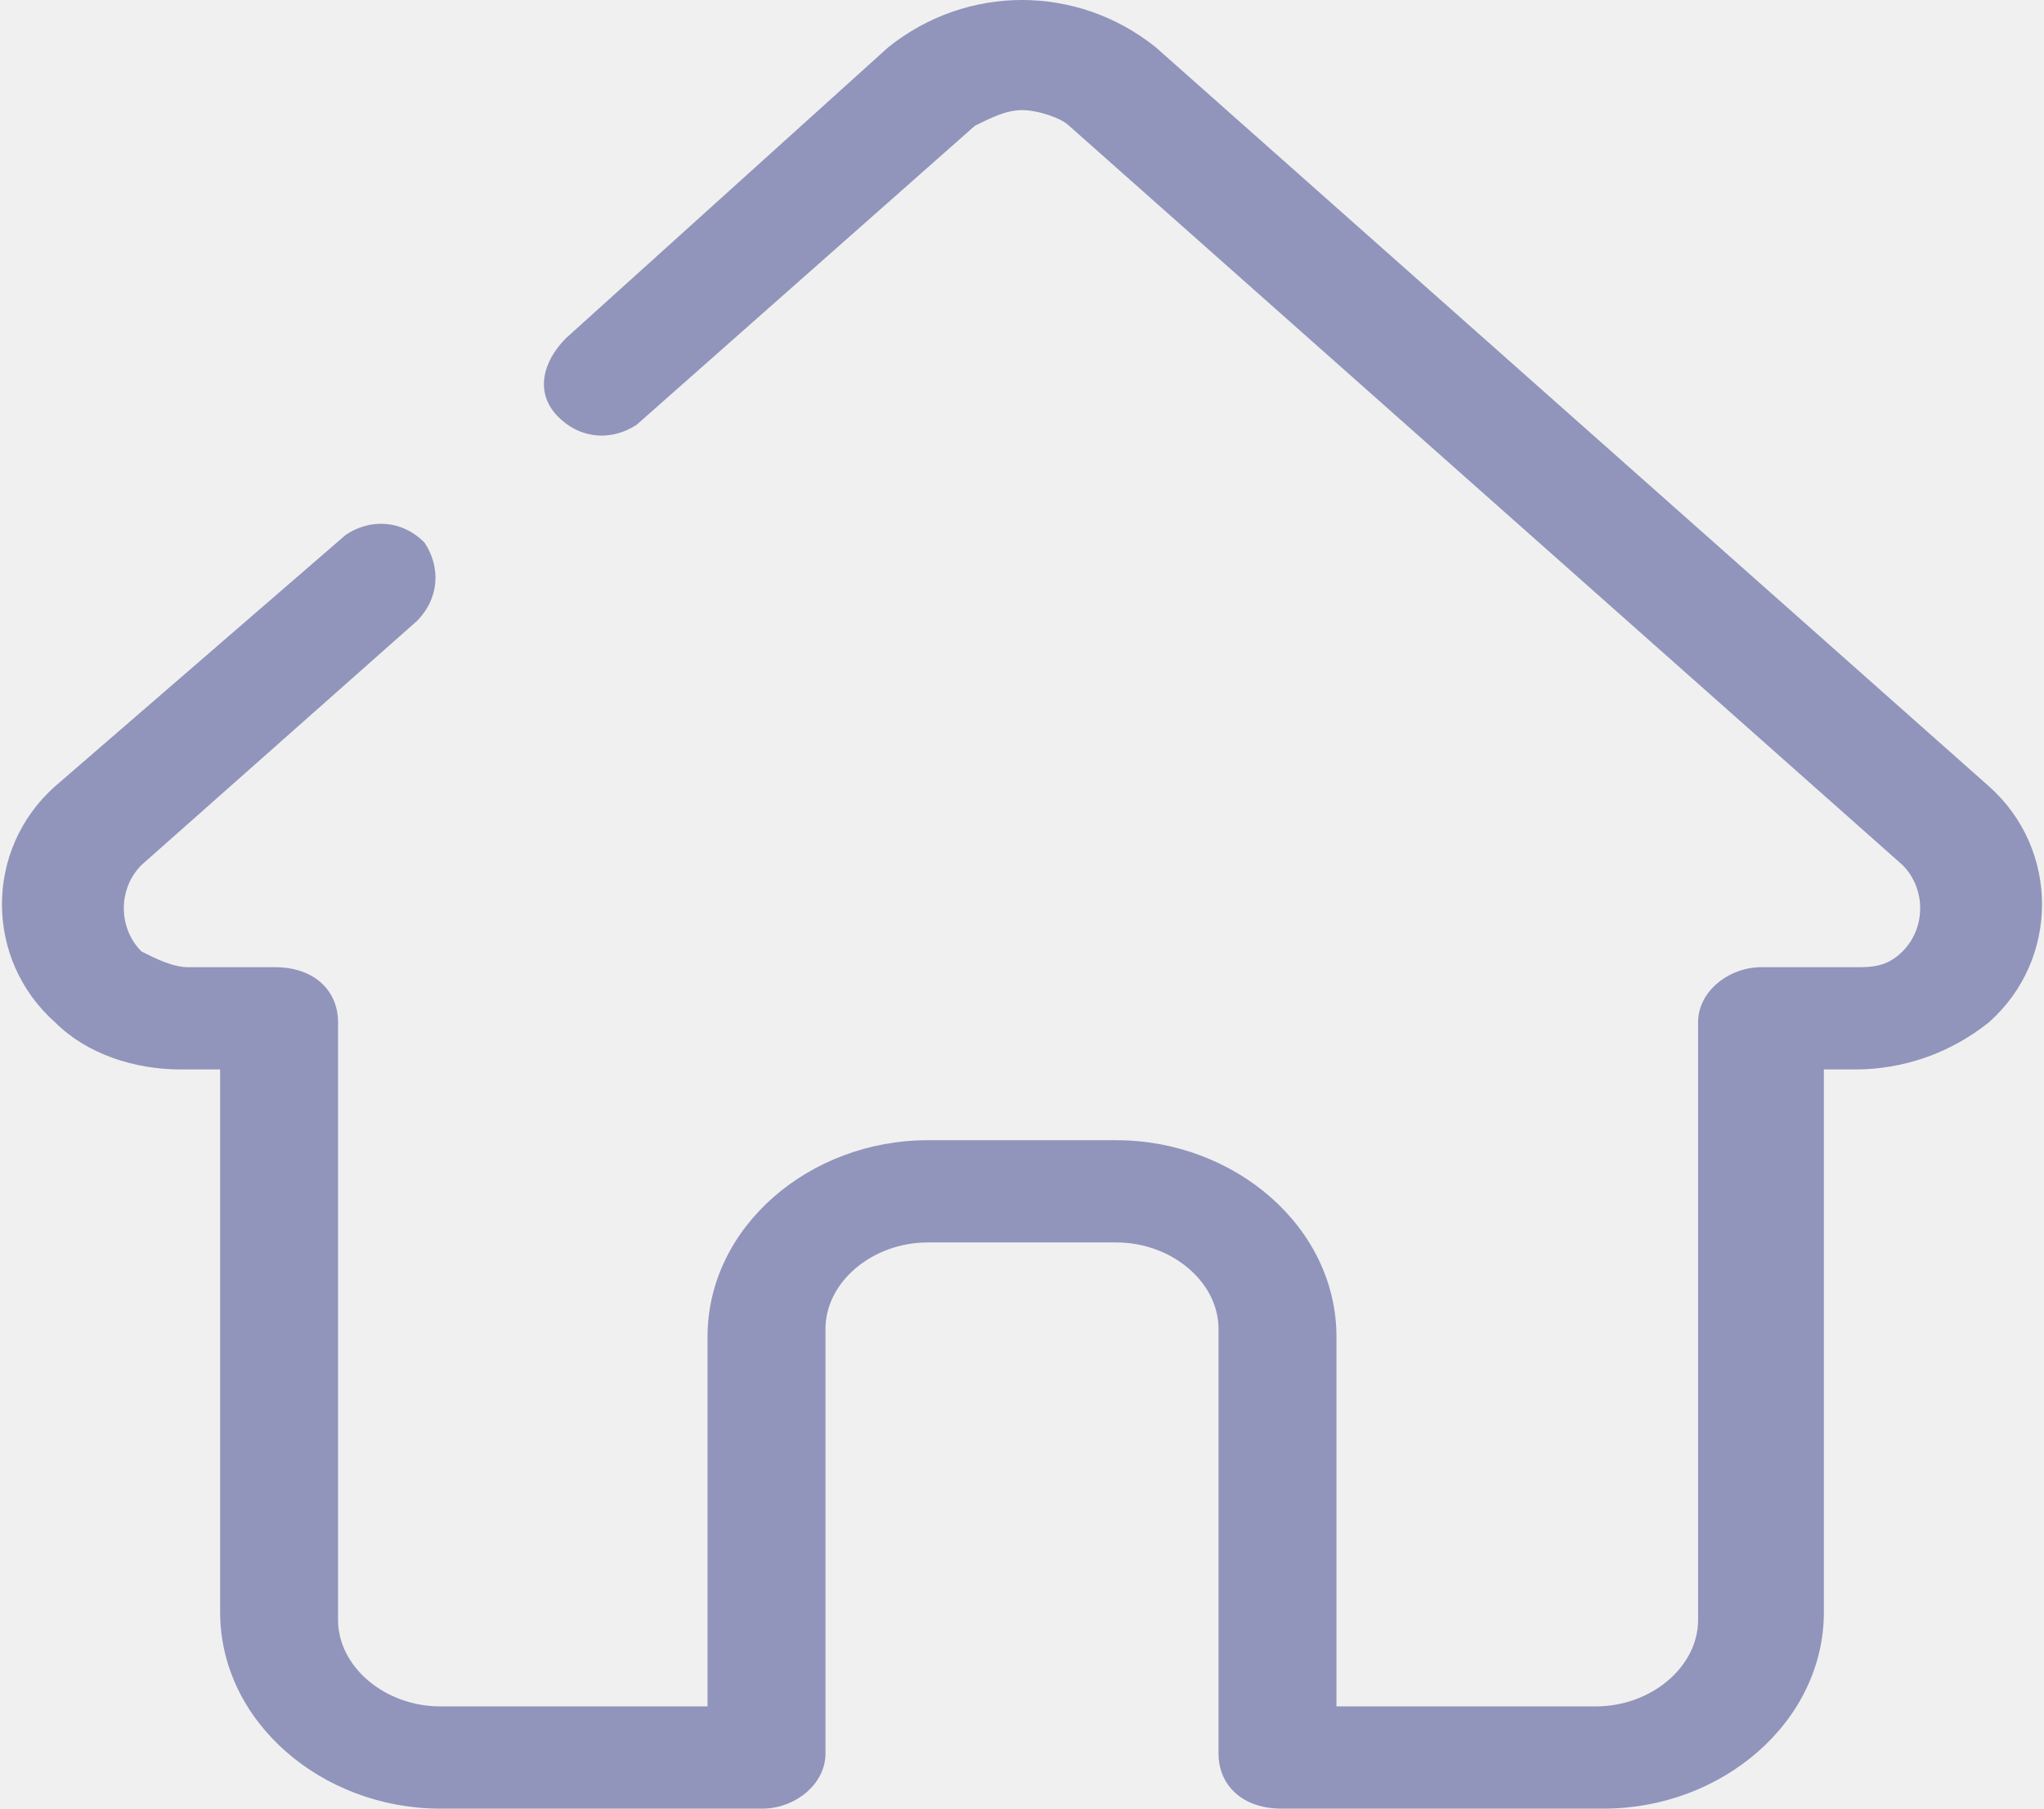
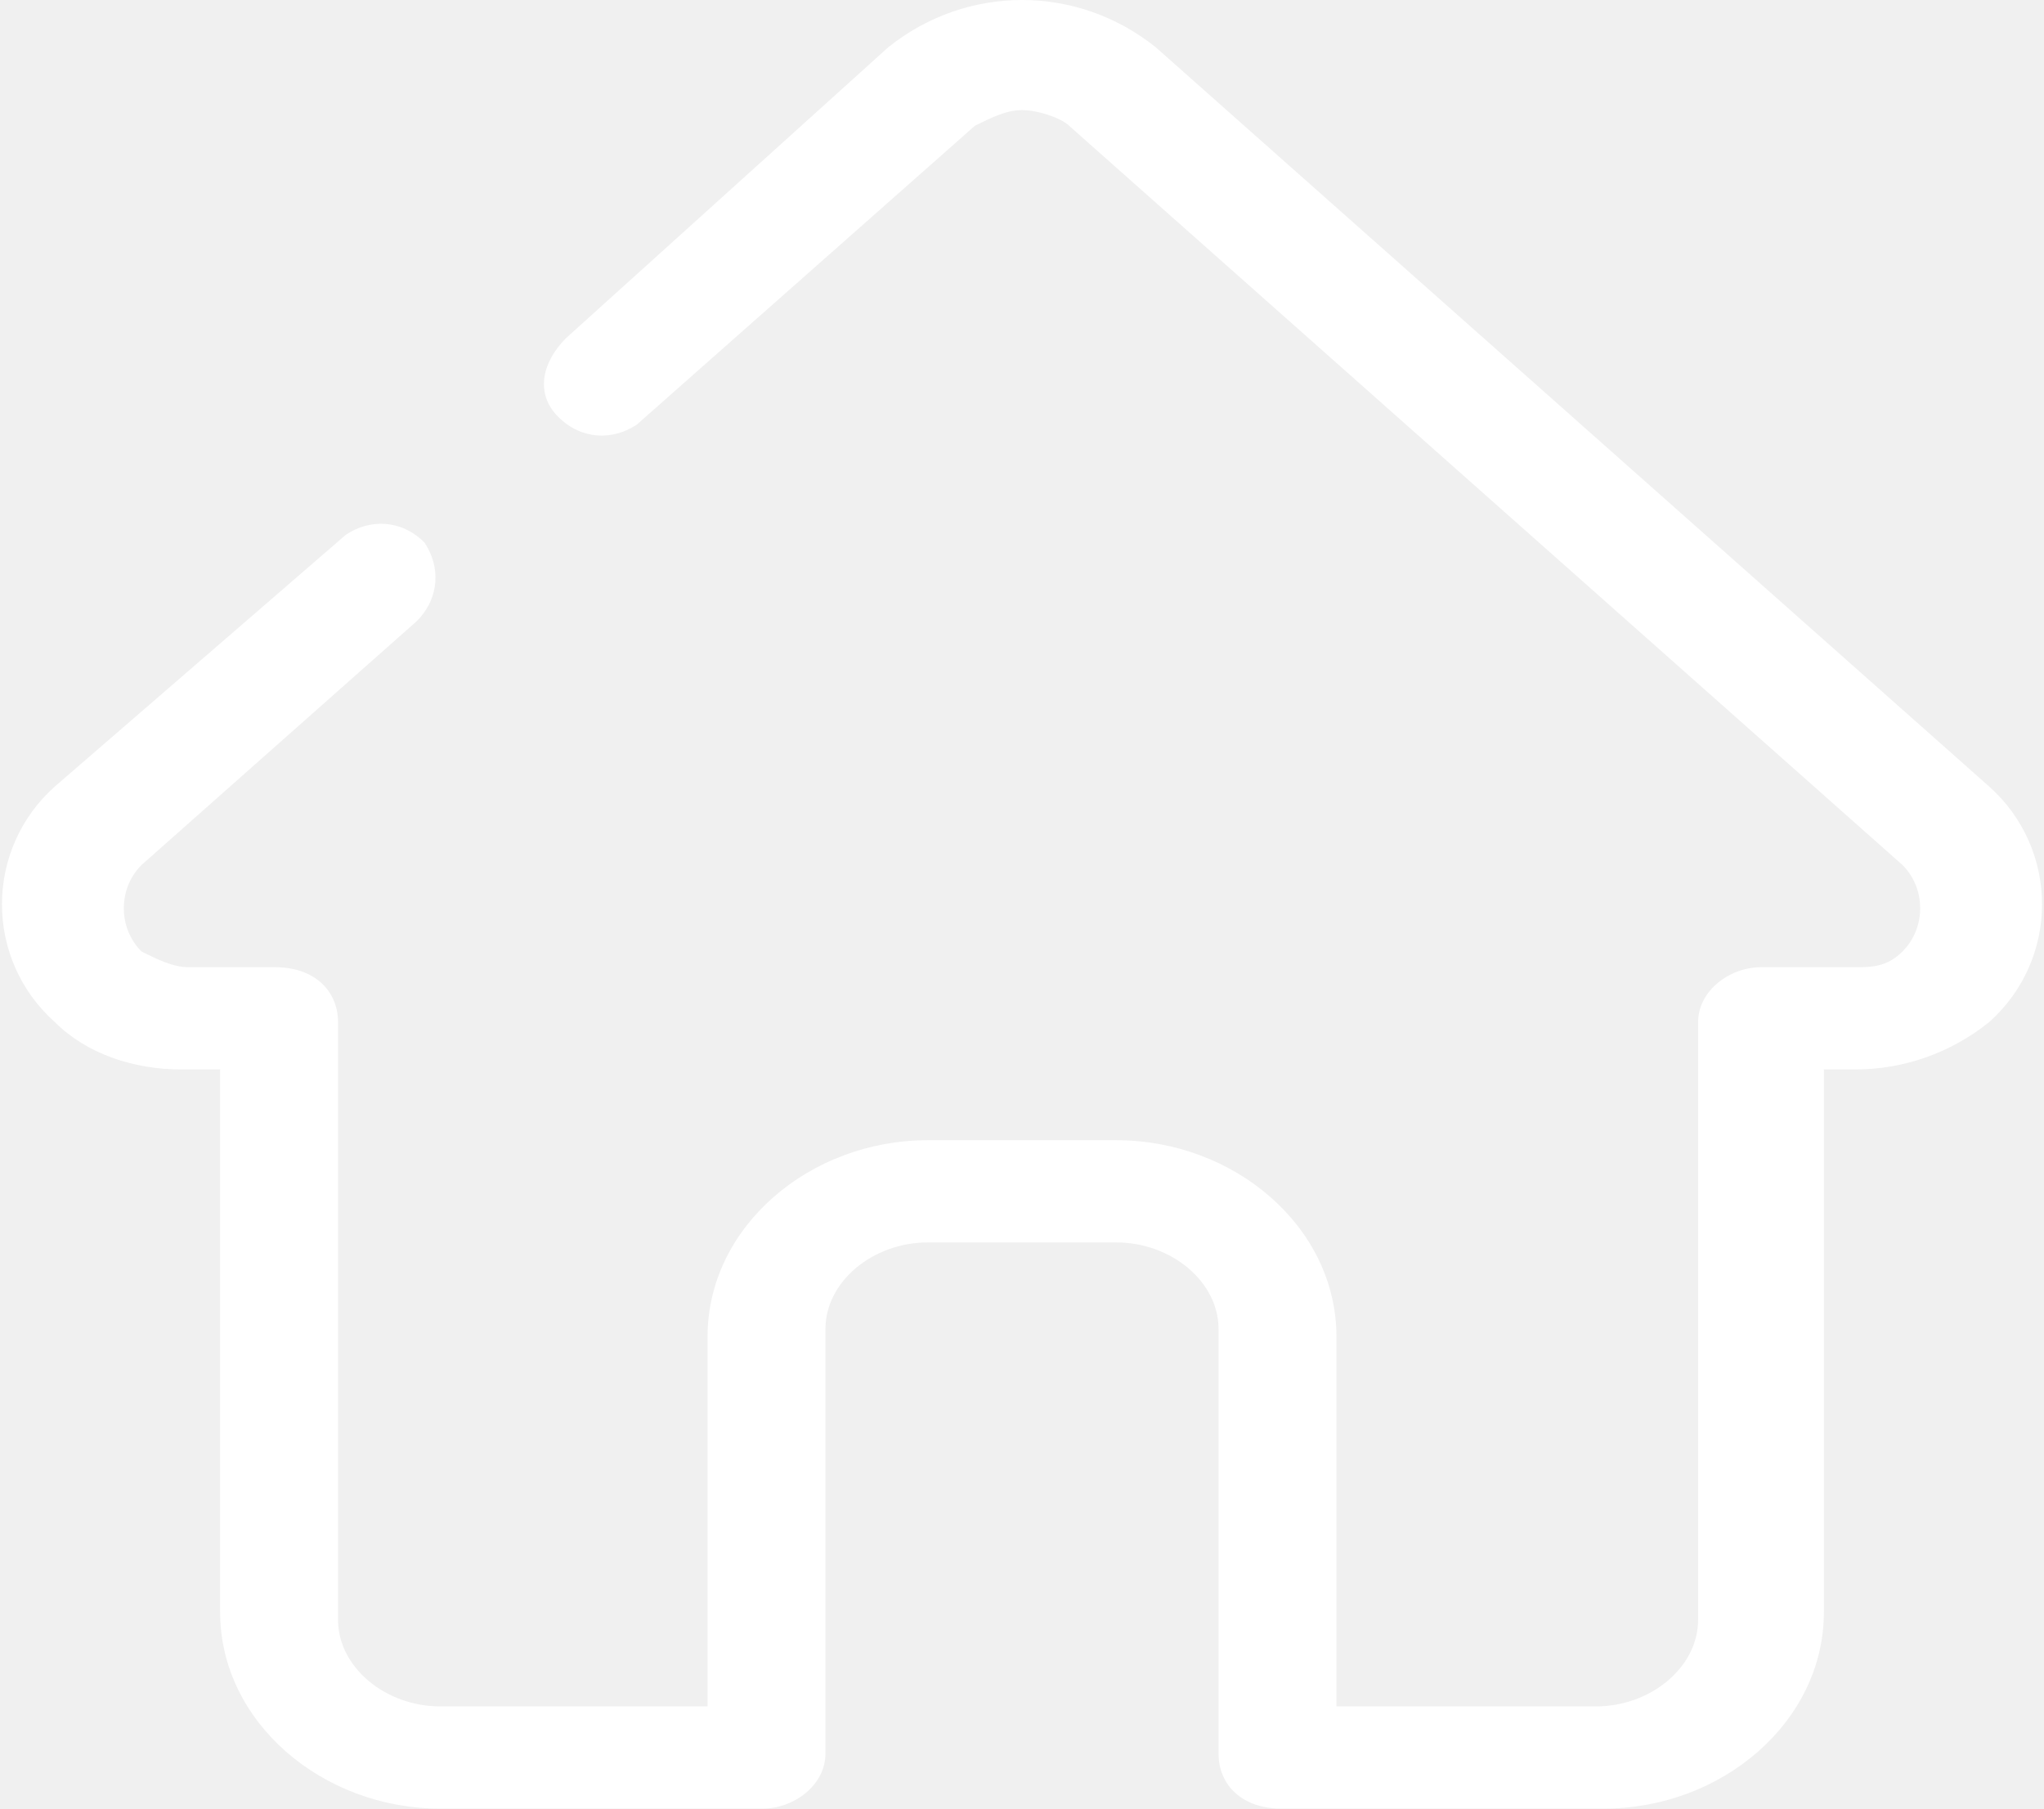
<svg xmlns="http://www.w3.org/2000/svg" width="26" height="23" viewBox="0 0 26 23" fill="none">
-   <path d="M25.3 10L14.7 0.6C14.2 0.2 13.6 0 13 0C12.4 0 11.8 0.2 11.3 0.6L7.2 4.3C6.9 4.6 6.8 5 7.1 5.3C7.4 5.6 7.8 5.6 8.1 5.4L12.4 1.6C12.6 1.5 12.8 1.4 13 1.4C13.2 1.4 13.5 1.5 13.6 1.6L24.2 11C24.5 11.3 24.5 11.8 24.2 12.1C24 12.3 23.8 12.3 23.6 12.3H22.4C22 12.3 21.6 12.6 21.6 13V20.6C21.6 21.2 21 21.7 20.3 21.7H17V17C17 15.6 15.7 14.5 14.2 14.5H11.8C10.3 14.5 9 15.6 9 17V21.7H5.6C4.9 21.7 4.3 21.2 4.3 20.6V13C4.3 12.6 4 12.3 3.5 12.3H2.4C2.2 12.3 2 12.2 1.8 12.1C1.5 11.8 1.5 11.3 1.8 11L5.3 7.9C5.6 7.6 5.6 7.2 5.4 6.9C5.1 6.6 4.7 6.6 4.4 6.8L0.7 10C-0.2 10.8 -0.2 12.2 0.7 13C1.1 13.4 1.7 13.6 2.3 13.6C2.3 13.6 2.3 13.6 2.4 13.6H2.8V20.5C2.8 21.9 4.1 23 5.6 23H9.7C10.1 23 10.5 22.7 10.5 22.3V16.9C10.5 16.3 11.1 15.8 11.8 15.8H14.2C14.9 15.8 15.5 16.3 15.5 16.9V22.3C15.5 22.7 15.8 23 16.3 23H20.4C21.9 23 23.2 21.9 23.2 20.5V13.6H23.6C24.2 13.6 24.8 13.4 25.3 13C26.2 12.2 26.2 10.8 25.3 10Z" fill="#9194BB" />
+   <path d="M25.3 10L14.7 0.6C14.2 0.2 13.6 0 13 0C12.4 0 11.8 0.2 11.3 0.6L7.2 4.3C6.9 4.6 6.8 5 7.1 5.3C7.4 5.6 7.8 5.6 8.1 5.4L12.4 1.6C12.6 1.5 12.8 1.4 13 1.4C13.2 1.4 13.5 1.5 13.6 1.6L24.2 11C24.5 11.3 24.5 11.8 24.2 12.1C24 12.3 23.8 12.3 23.6 12.3H22.4C22 12.3 21.6 12.6 21.6 13V20.6C21.6 21.2 21 21.7 20.3 21.7H17V17C17 15.6 15.7 14.5 14.2 14.5H11.8C10.3 14.5 9 15.6 9 17V21.7H5.6C4.9 21.7 4.3 21.2 4.3 20.6V13C4.3 12.6 4 12.3 3.5 12.3H2.4C2.2 12.3 2 12.2 1.8 12.1C1.5 11.8 1.5 11.3 1.8 11L5.3 7.9C5.6 7.6 5.6 7.2 5.4 6.9C5.1 6.6 4.7 6.6 4.4 6.8L0.7 10C-0.2 10.8 -0.2 12.2 0.7 13C1.1 13.4 1.7 13.6 2.3 13.6C2.3 13.6 2.3 13.6 2.4 13.6H2.8V20.5C2.8 21.9 4.1 23 5.6 23H9.7C10.1 23 10.5 22.7 10.5 22.3V16.9C10.5 16.3 11.1 15.8 11.8 15.8H14.2C14.9 15.8 15.5 16.3 15.5 16.9V22.3C15.5 22.7 15.8 23 16.3 23H20.4C21.9 23 23.2 21.9 23.2 20.5V13.6H23.6C24.2 13.6 24.8 13.4 25.3 13C26.2 12.2 26.2 10.8 25.3 10Z" fill="white" />
</svg>
